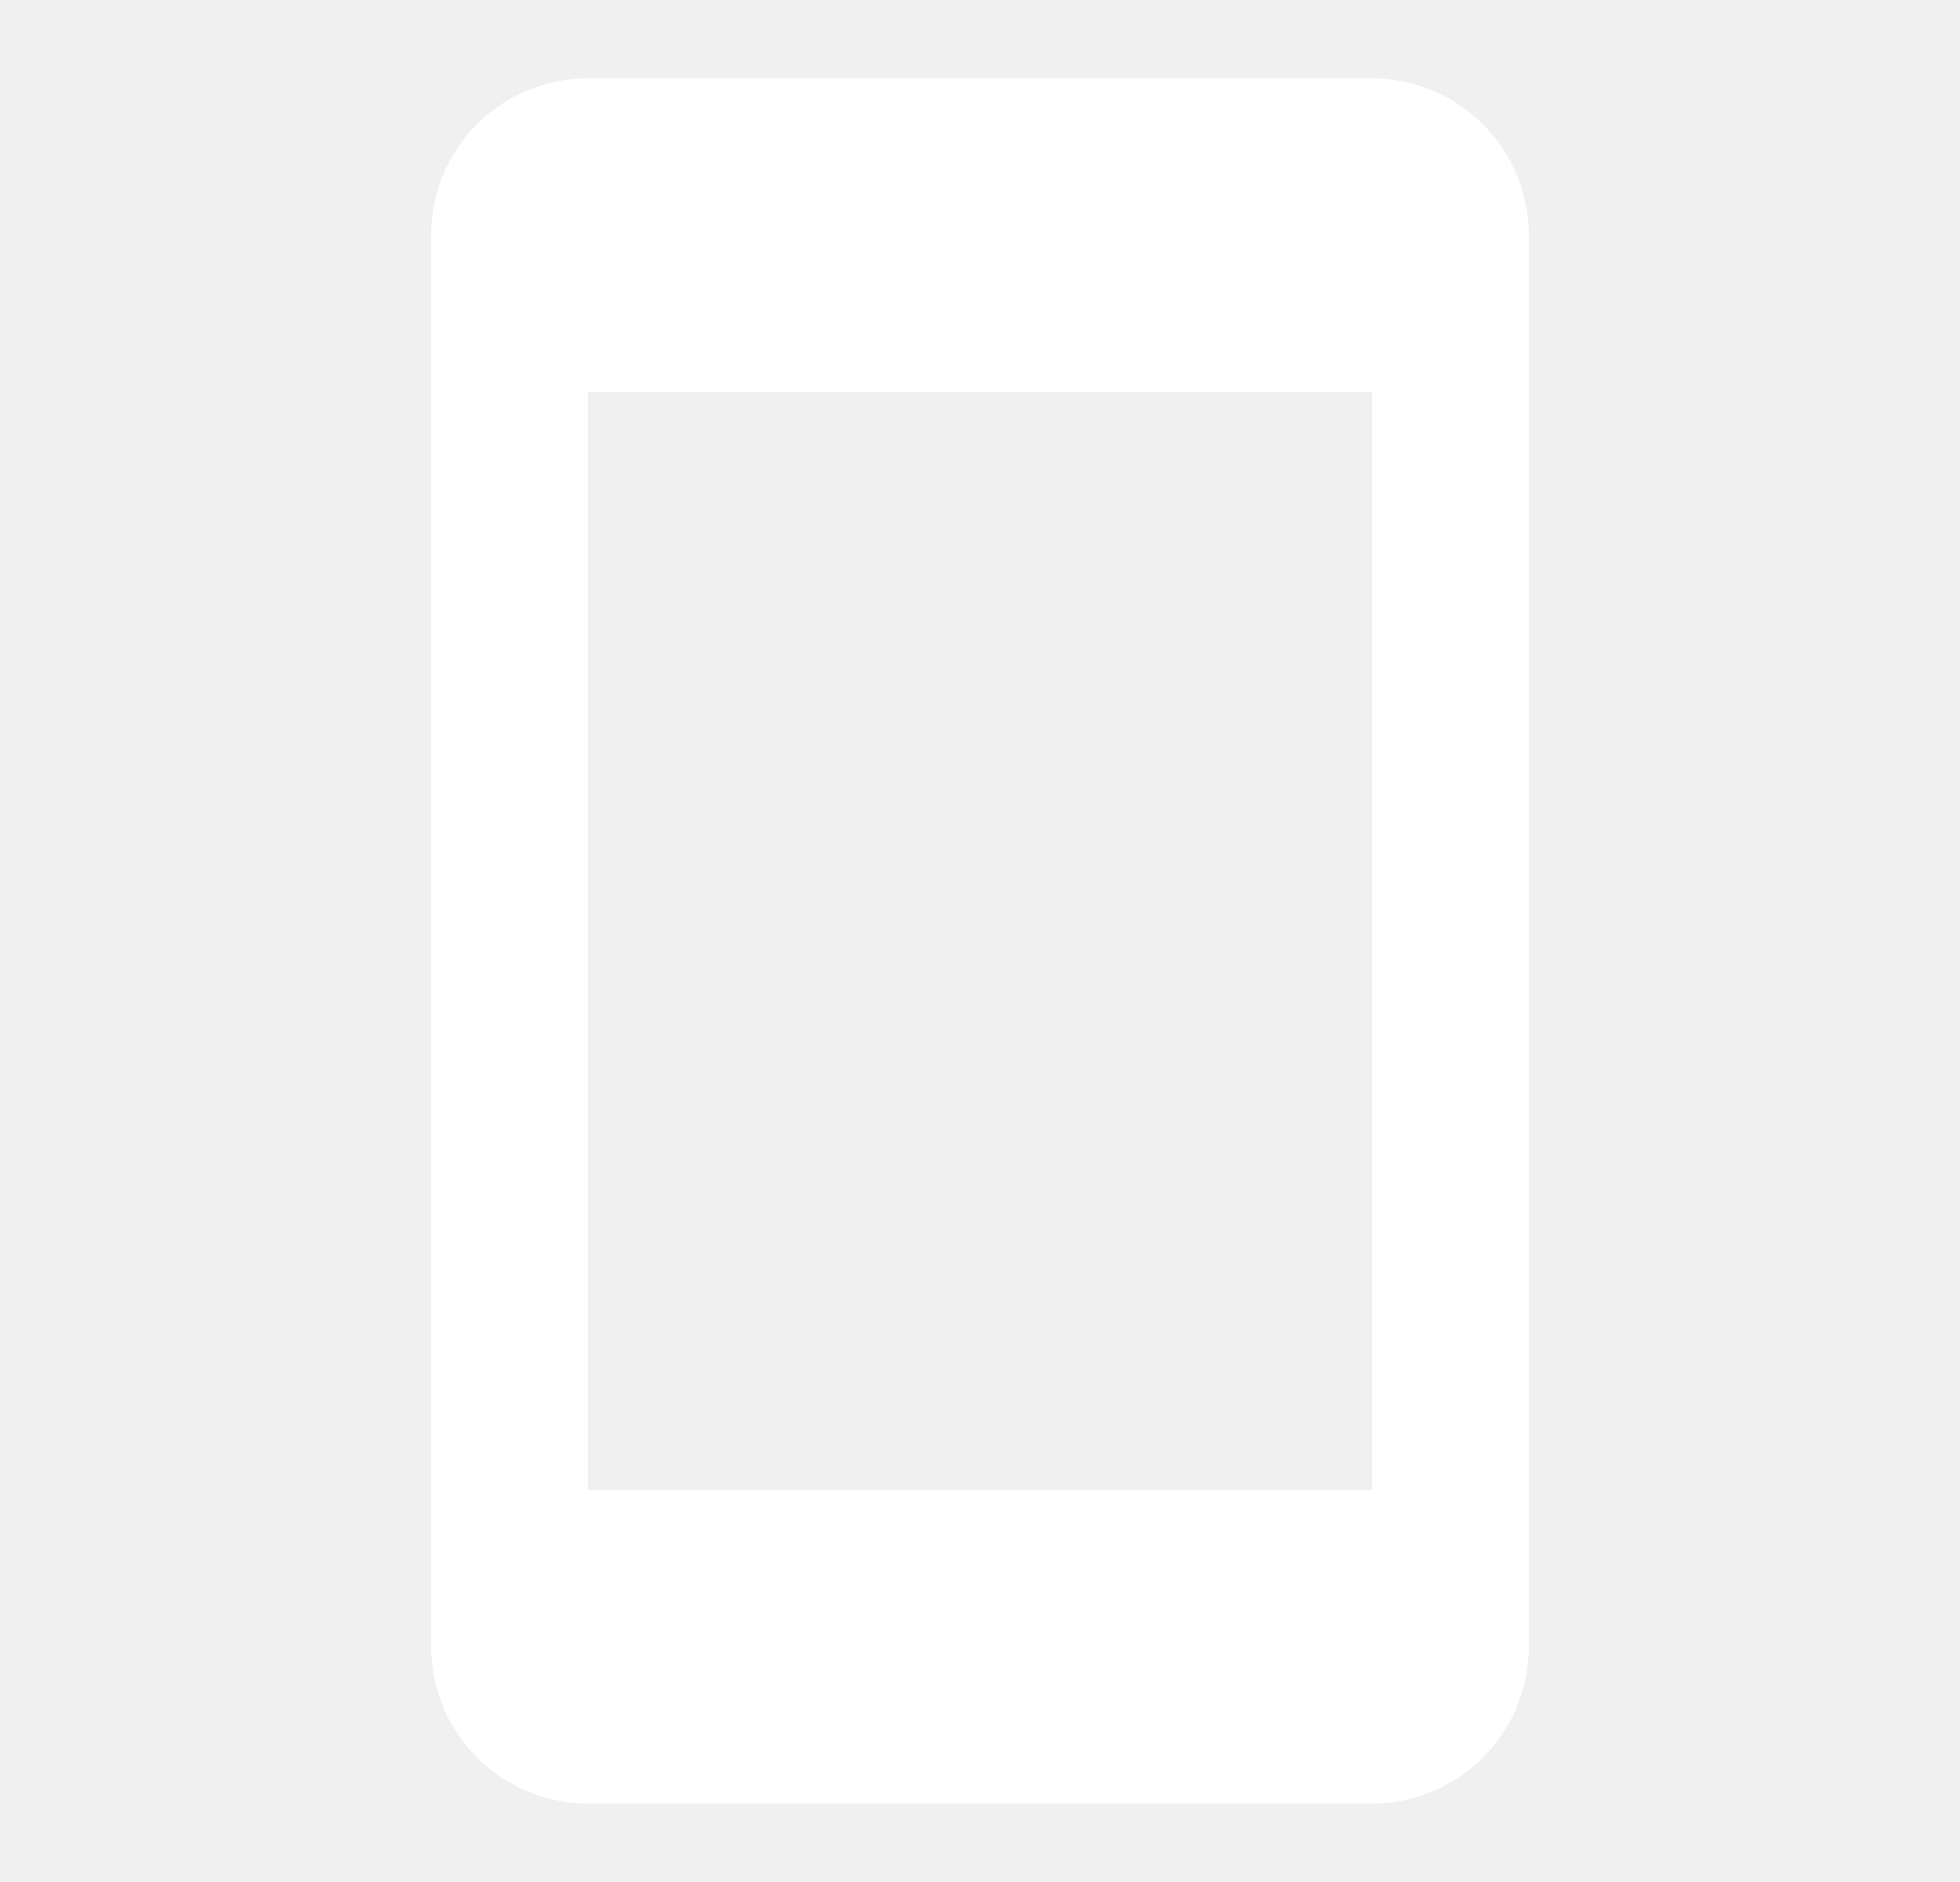
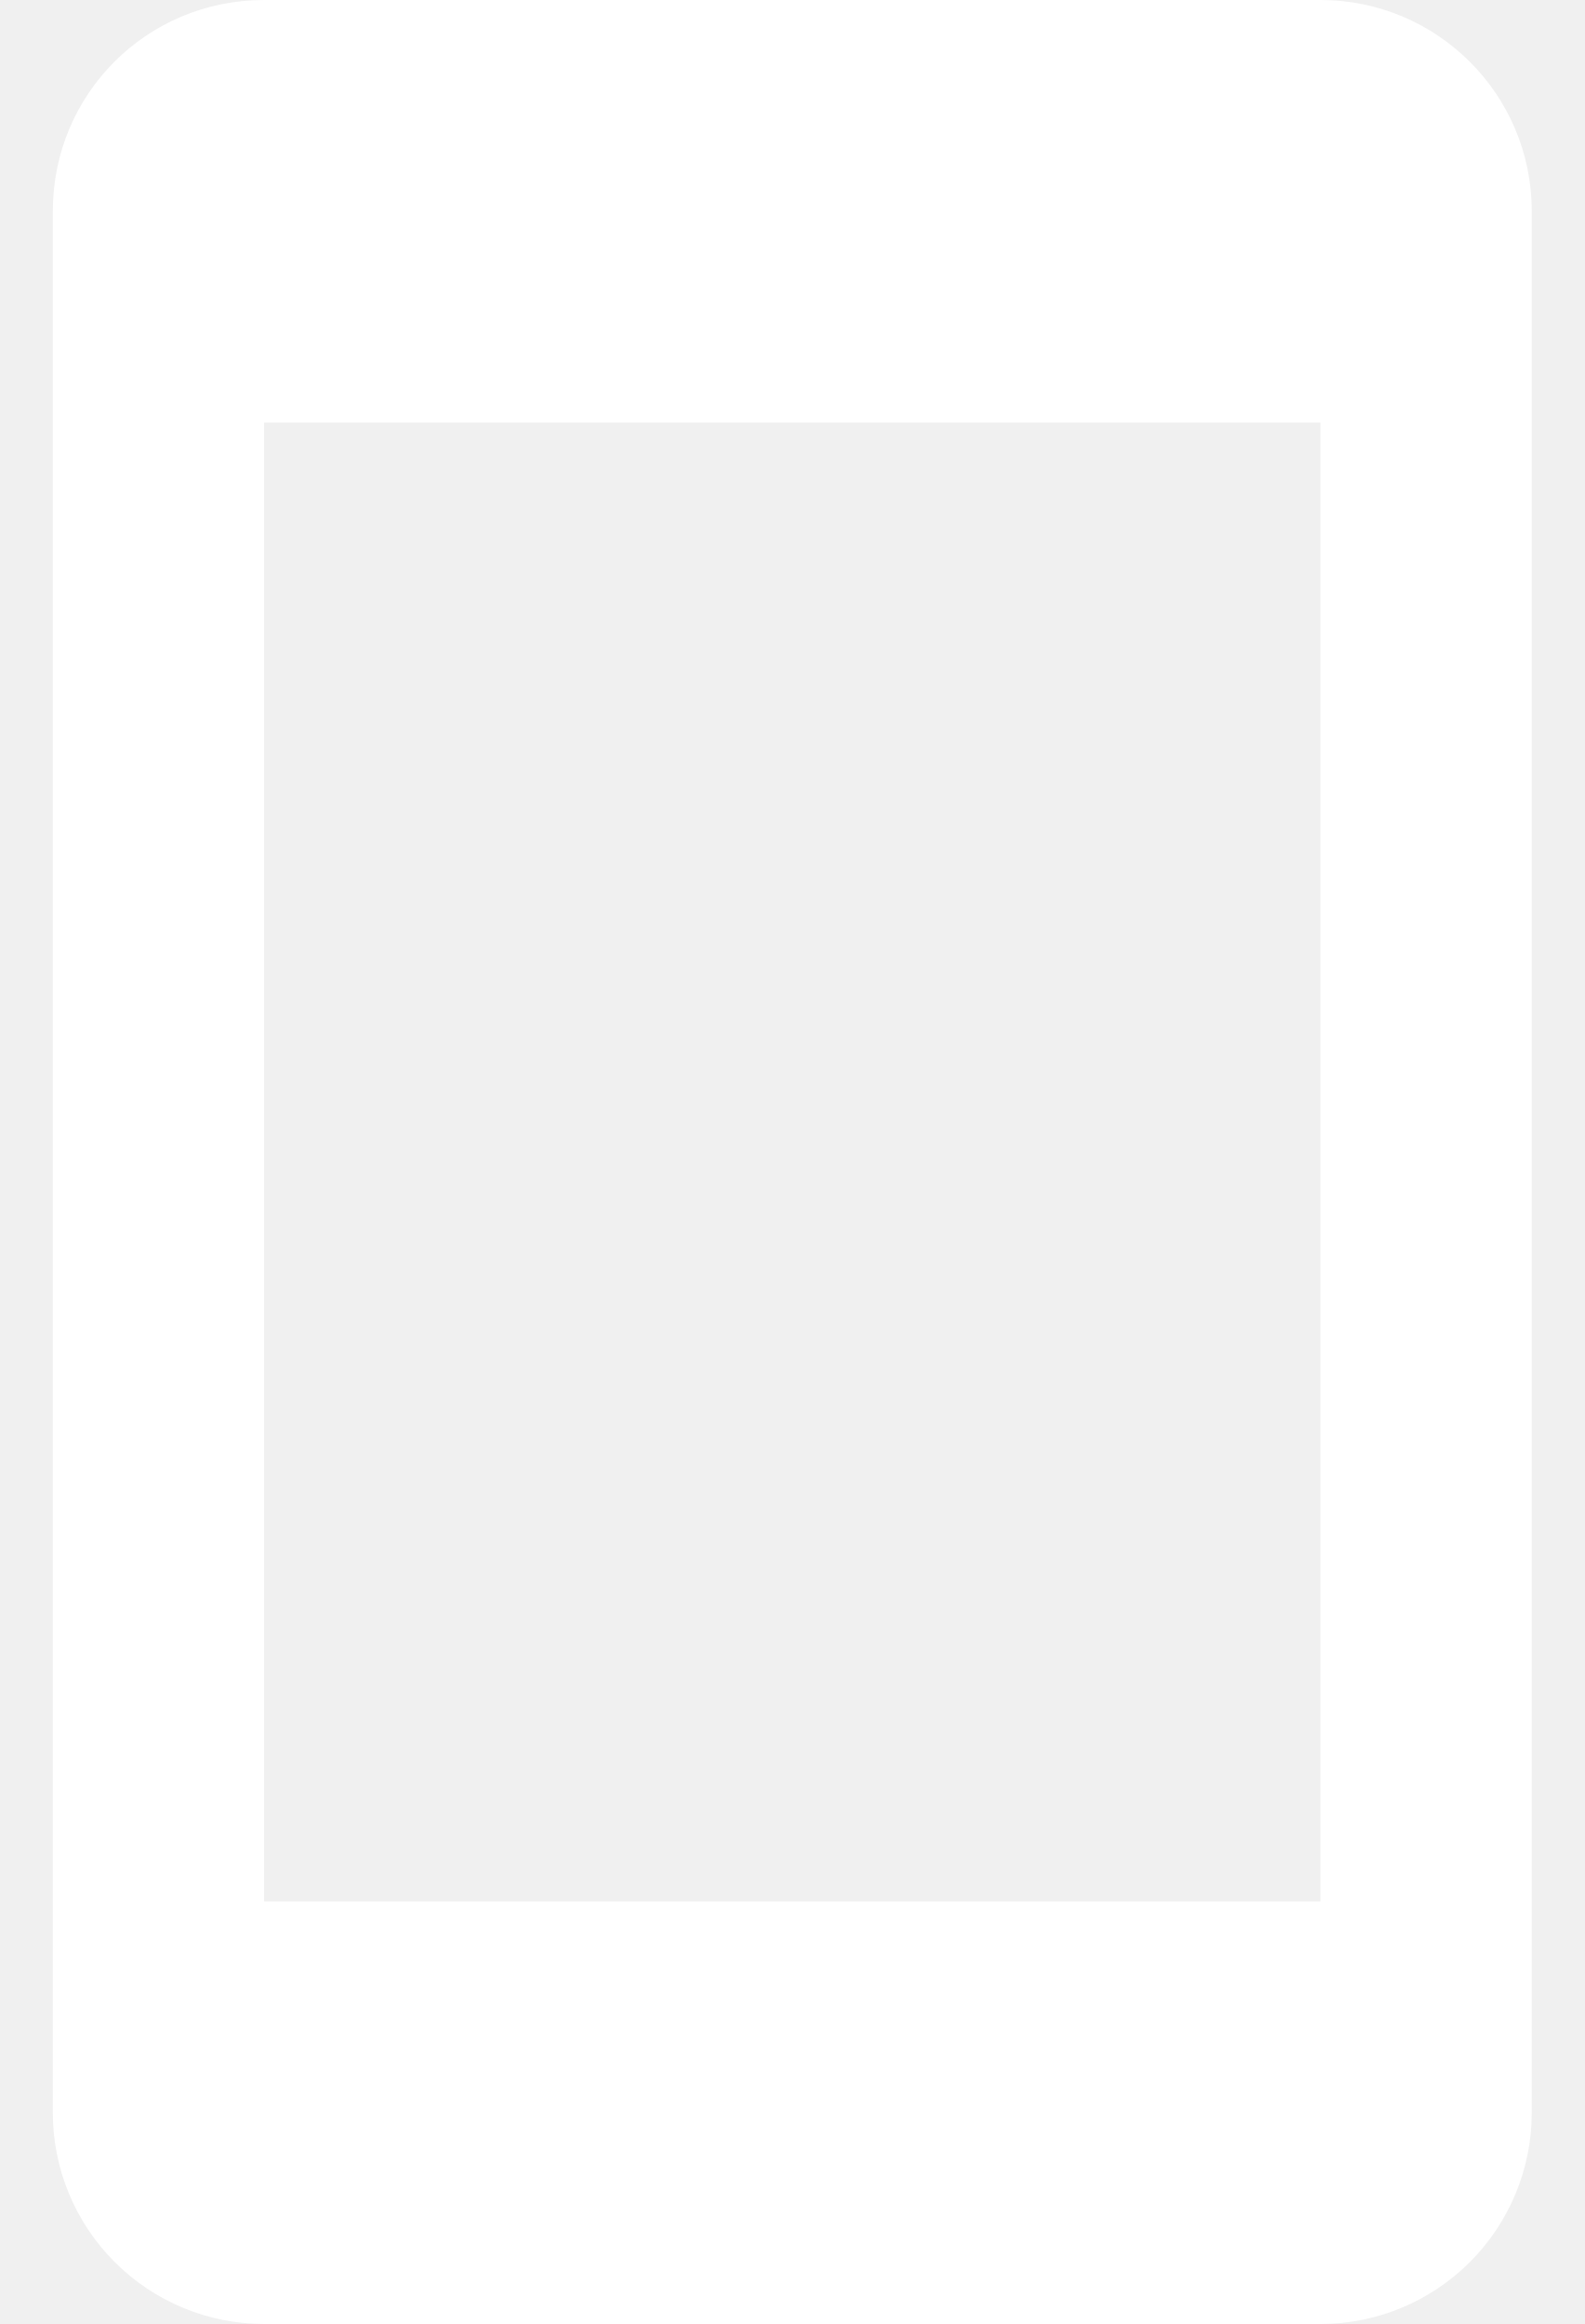
- <svg xmlns="http://www.w3.org/2000/svg" width="25" height="24" viewBox="0 0 25 24" fill="none">
-   <path d="M17.5 19H7.5V5H17.5M17.5 1H7.5C6.39 1 5.5 1.89 5.5 3V21C5.5 21.53 5.711 22.039 6.086 22.414C6.461 22.789 6.97 23 7.5 23H17.5C18.03 23 18.539 22.789 18.914 22.414C19.289 22.039 19.5 21.53 19.5 21V3C19.5 1.89 18.6 1 17.5 1Z" fill="white" />
+ <svg xmlns="http://www.w3.org/2000/svg" width="15" height="22" viewBox="0 0 15 22" fill="none">
+   <path d="M12.5 18H2.5V4H12.5M12.5 0H2.5C1.39 0 0.5 0.89 0.5 2V20C0.5 20.53 0.711 21.039 1.086 21.414C1.461 21.789 1.97 22 2.5 22H12.5C13.03 22 13.539 21.789 13.914 21.414C14.289 21.039 14.5 20.53 14.5 20V2C14.5 0.89 13.6 0 12.5 0Z" fill="white" />
</svg>
